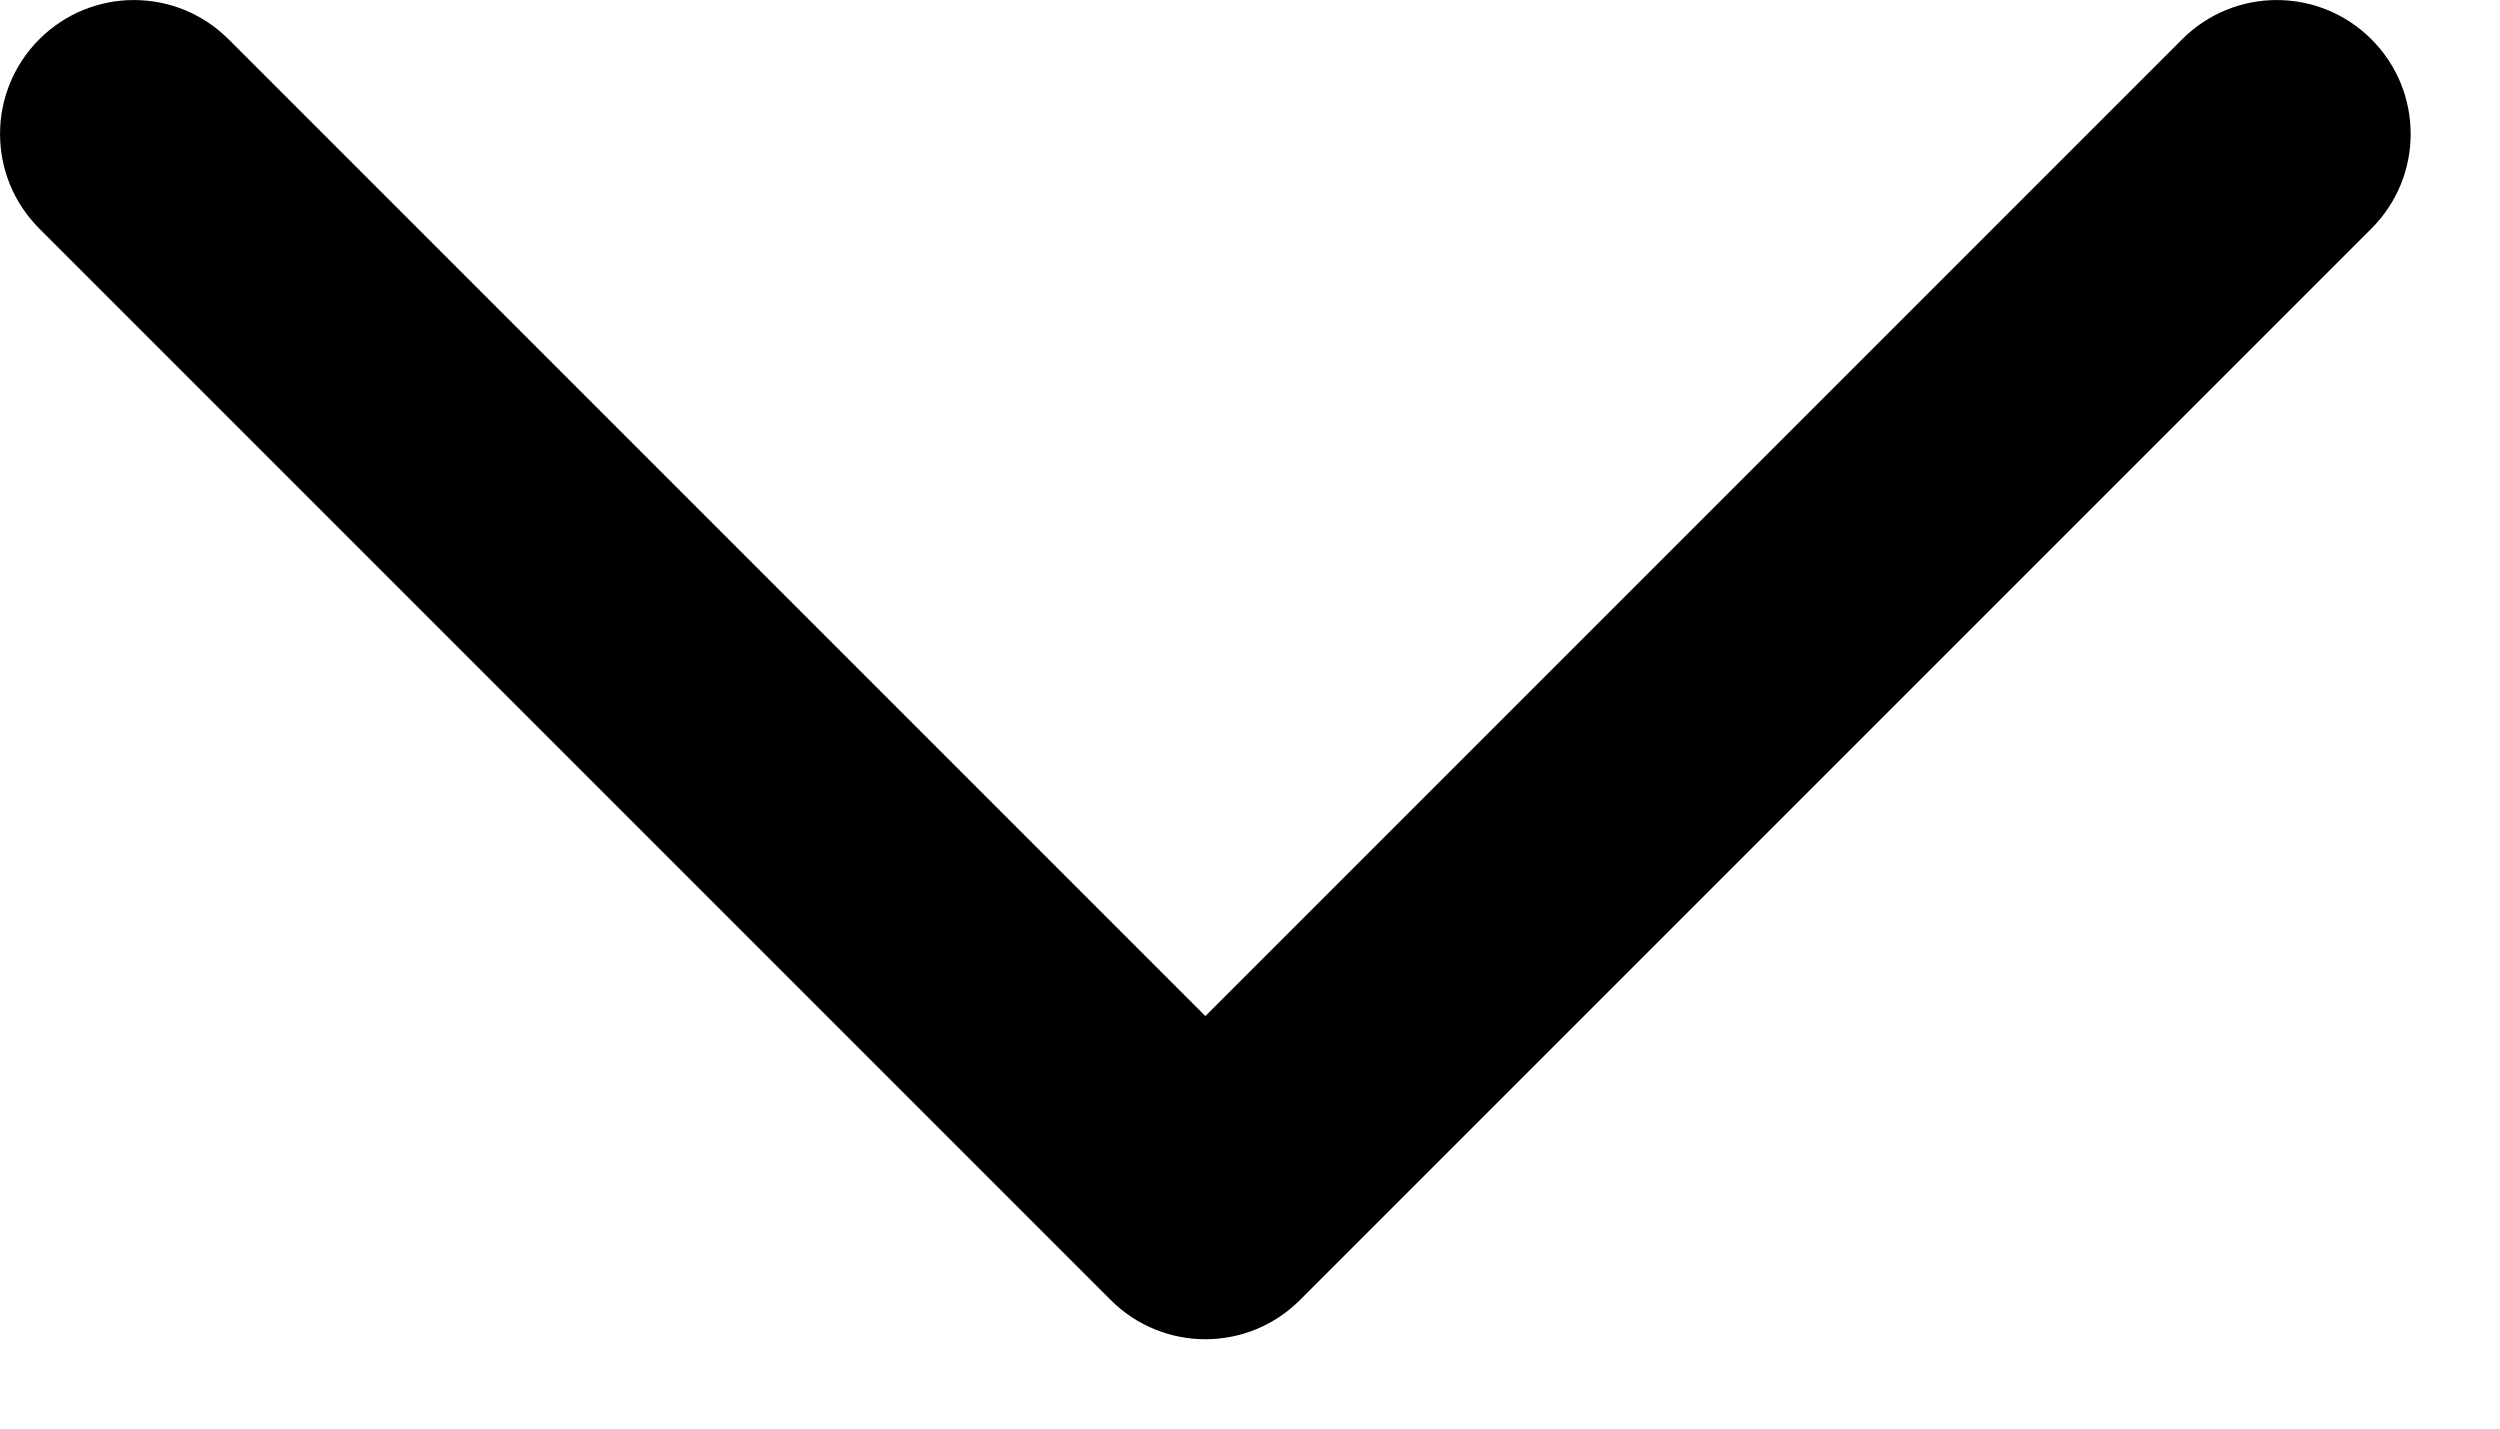
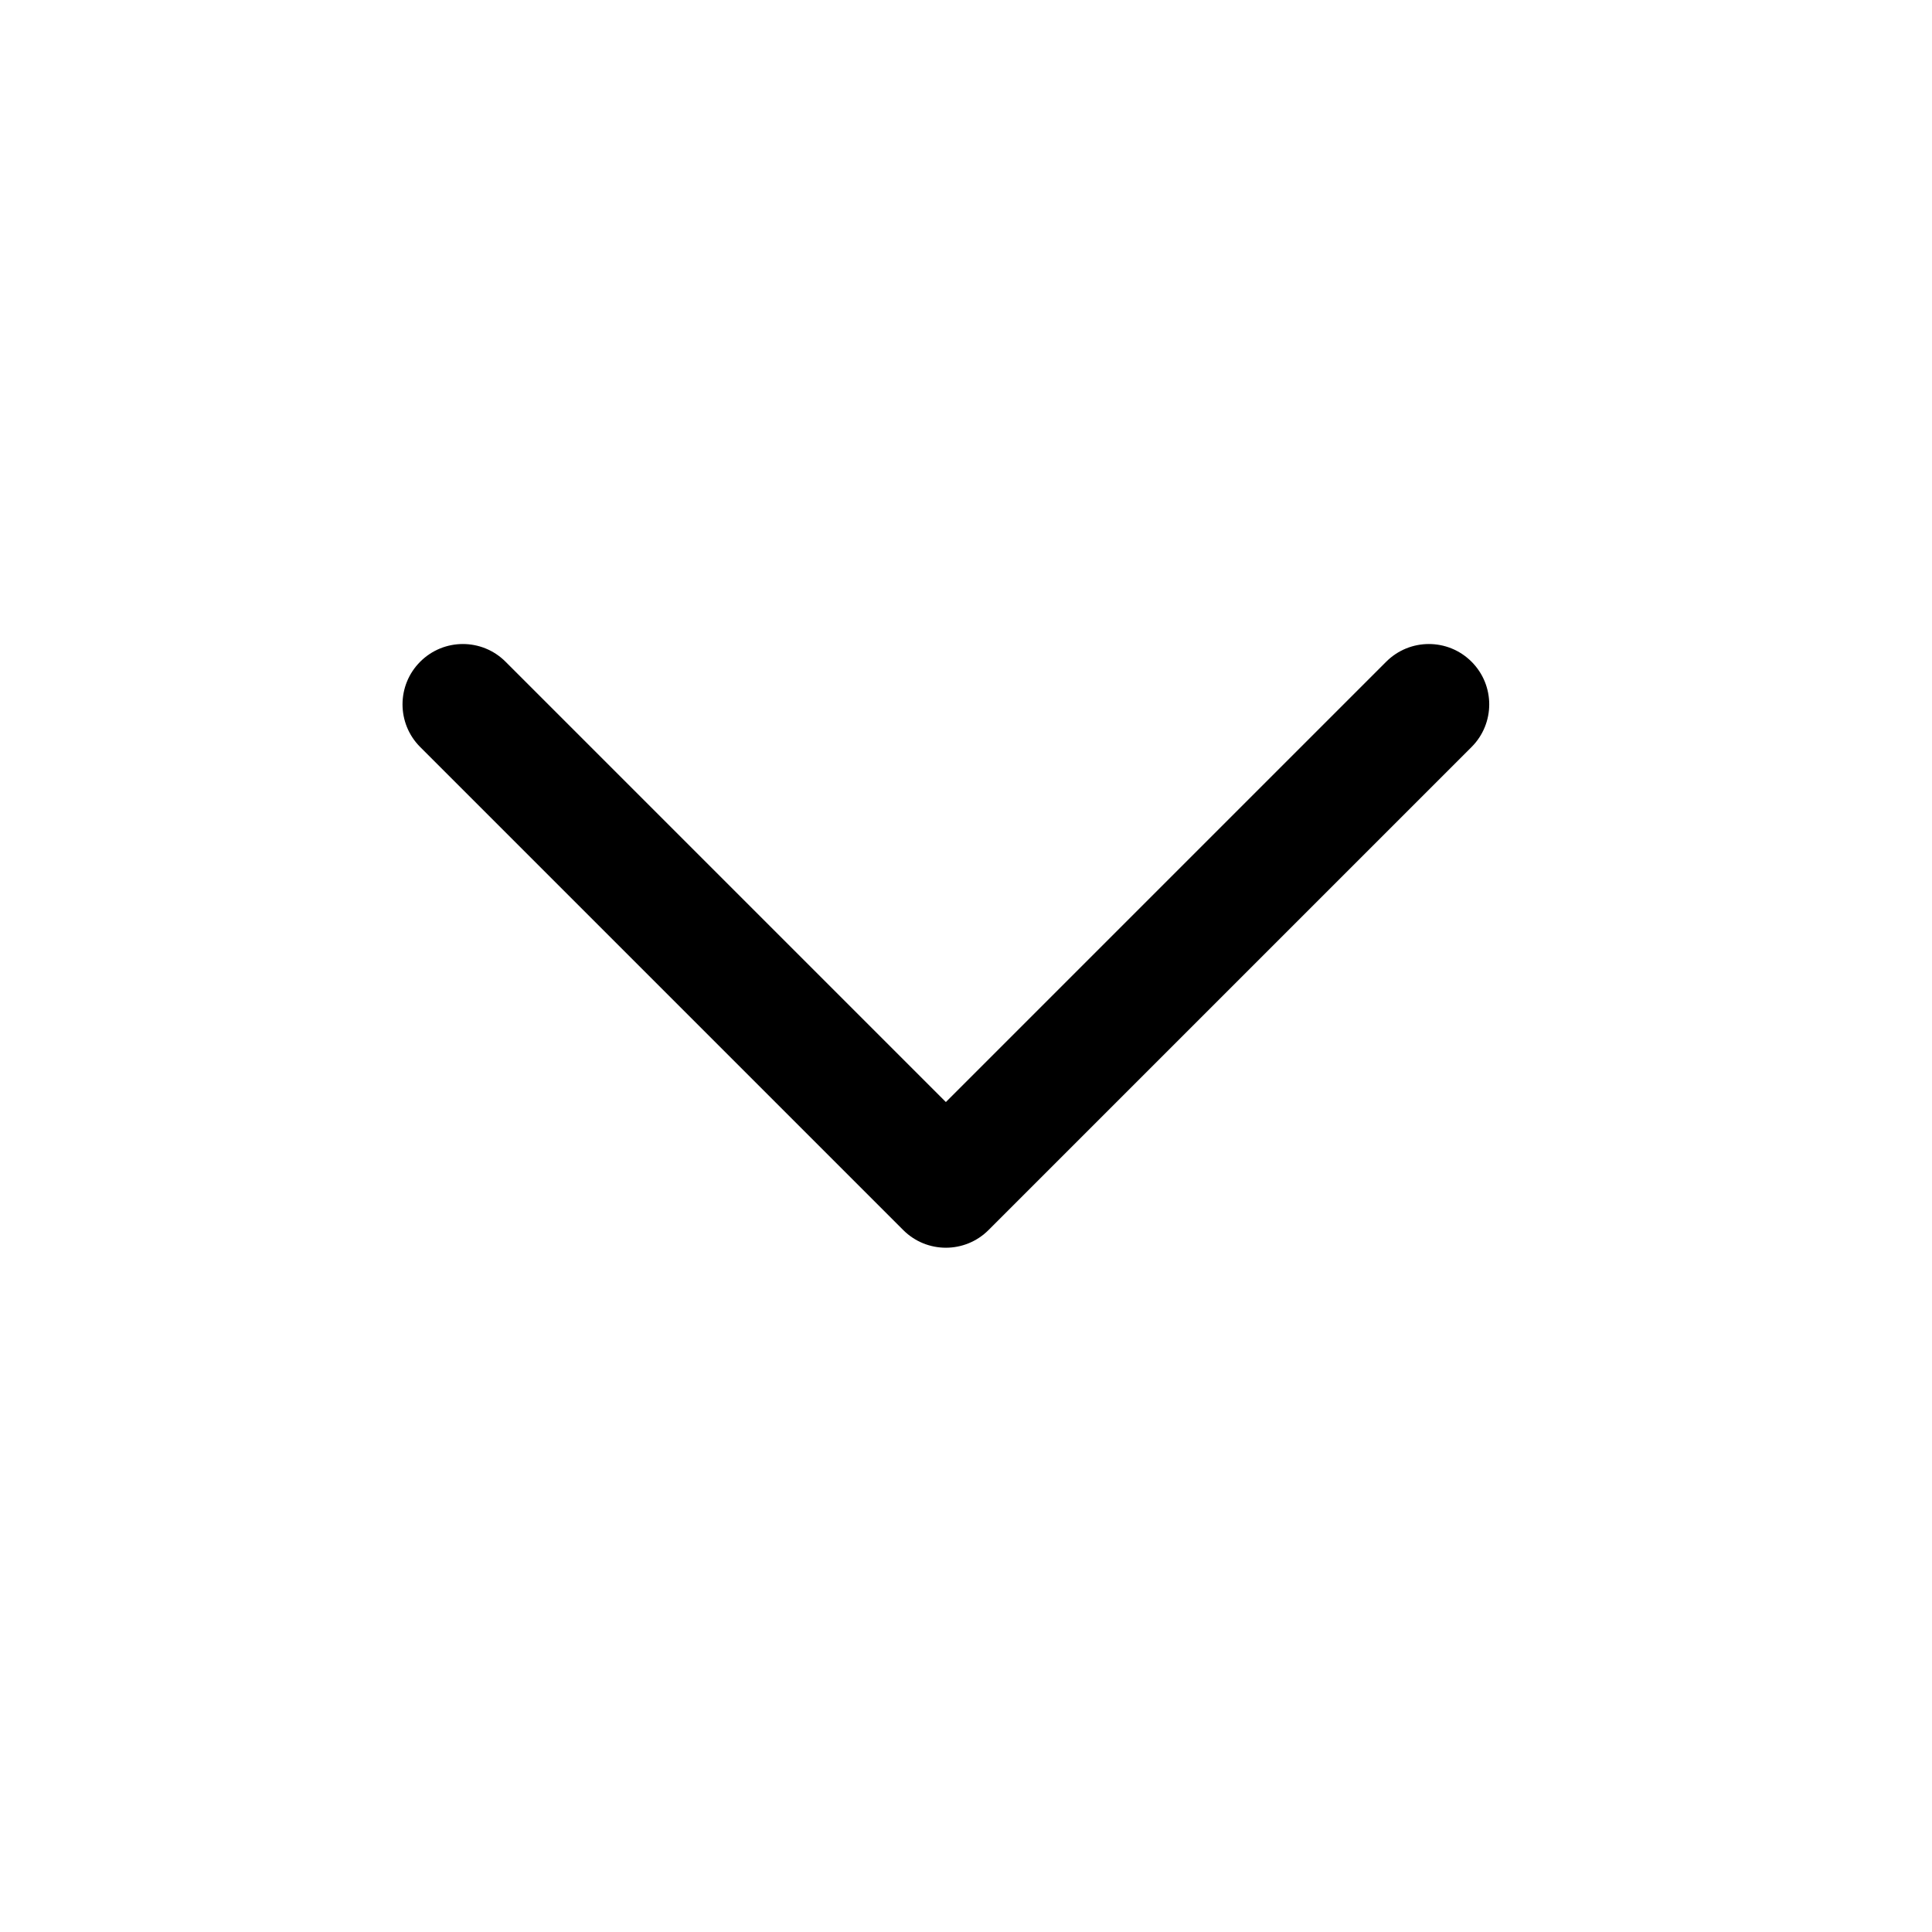
- <svg xmlns="http://www.w3.org/2000/svg" width="current" height="current" viewBox="0 0 14 8" fill="none">
-   <path d="M0.22 1.28C-0.073 0.987 -0.073 0.513 0.22 0.22C0.513 -0.073 0.987 -0.073 1.28 0.22L6.75 5.69L12.22 0.22C12.513 -0.073 12.987 -0.073 13.28 0.22C13.573 0.513 13.573 0.987 13.28 1.28L7.28 7.28C6.987 7.573 6.513 7.573 6.22 7.28L0.22 1.28Z" fill="currentColor" />
+ <svg xmlns="http://www.w3.org/2000/svg" width="current" height="current" viewBox="0 0 24 24" fill="none">
+   <path d="M5.22 9.28C4.927 8.987 4.927 8.513 5.22 8.22C5.513 7.927 5.987 7.927 6.28 8.22L11.75 13.69L17.22 8.22C17.513 7.927 17.987 7.927 18.28 8.22C18.573 8.513 18.573 8.987 18.28 9.28L12.28 15.28C11.987 15.573 11.513 15.573 11.22 15.28L5.22 9.28Z" fill="currentColor" />
</svg>
